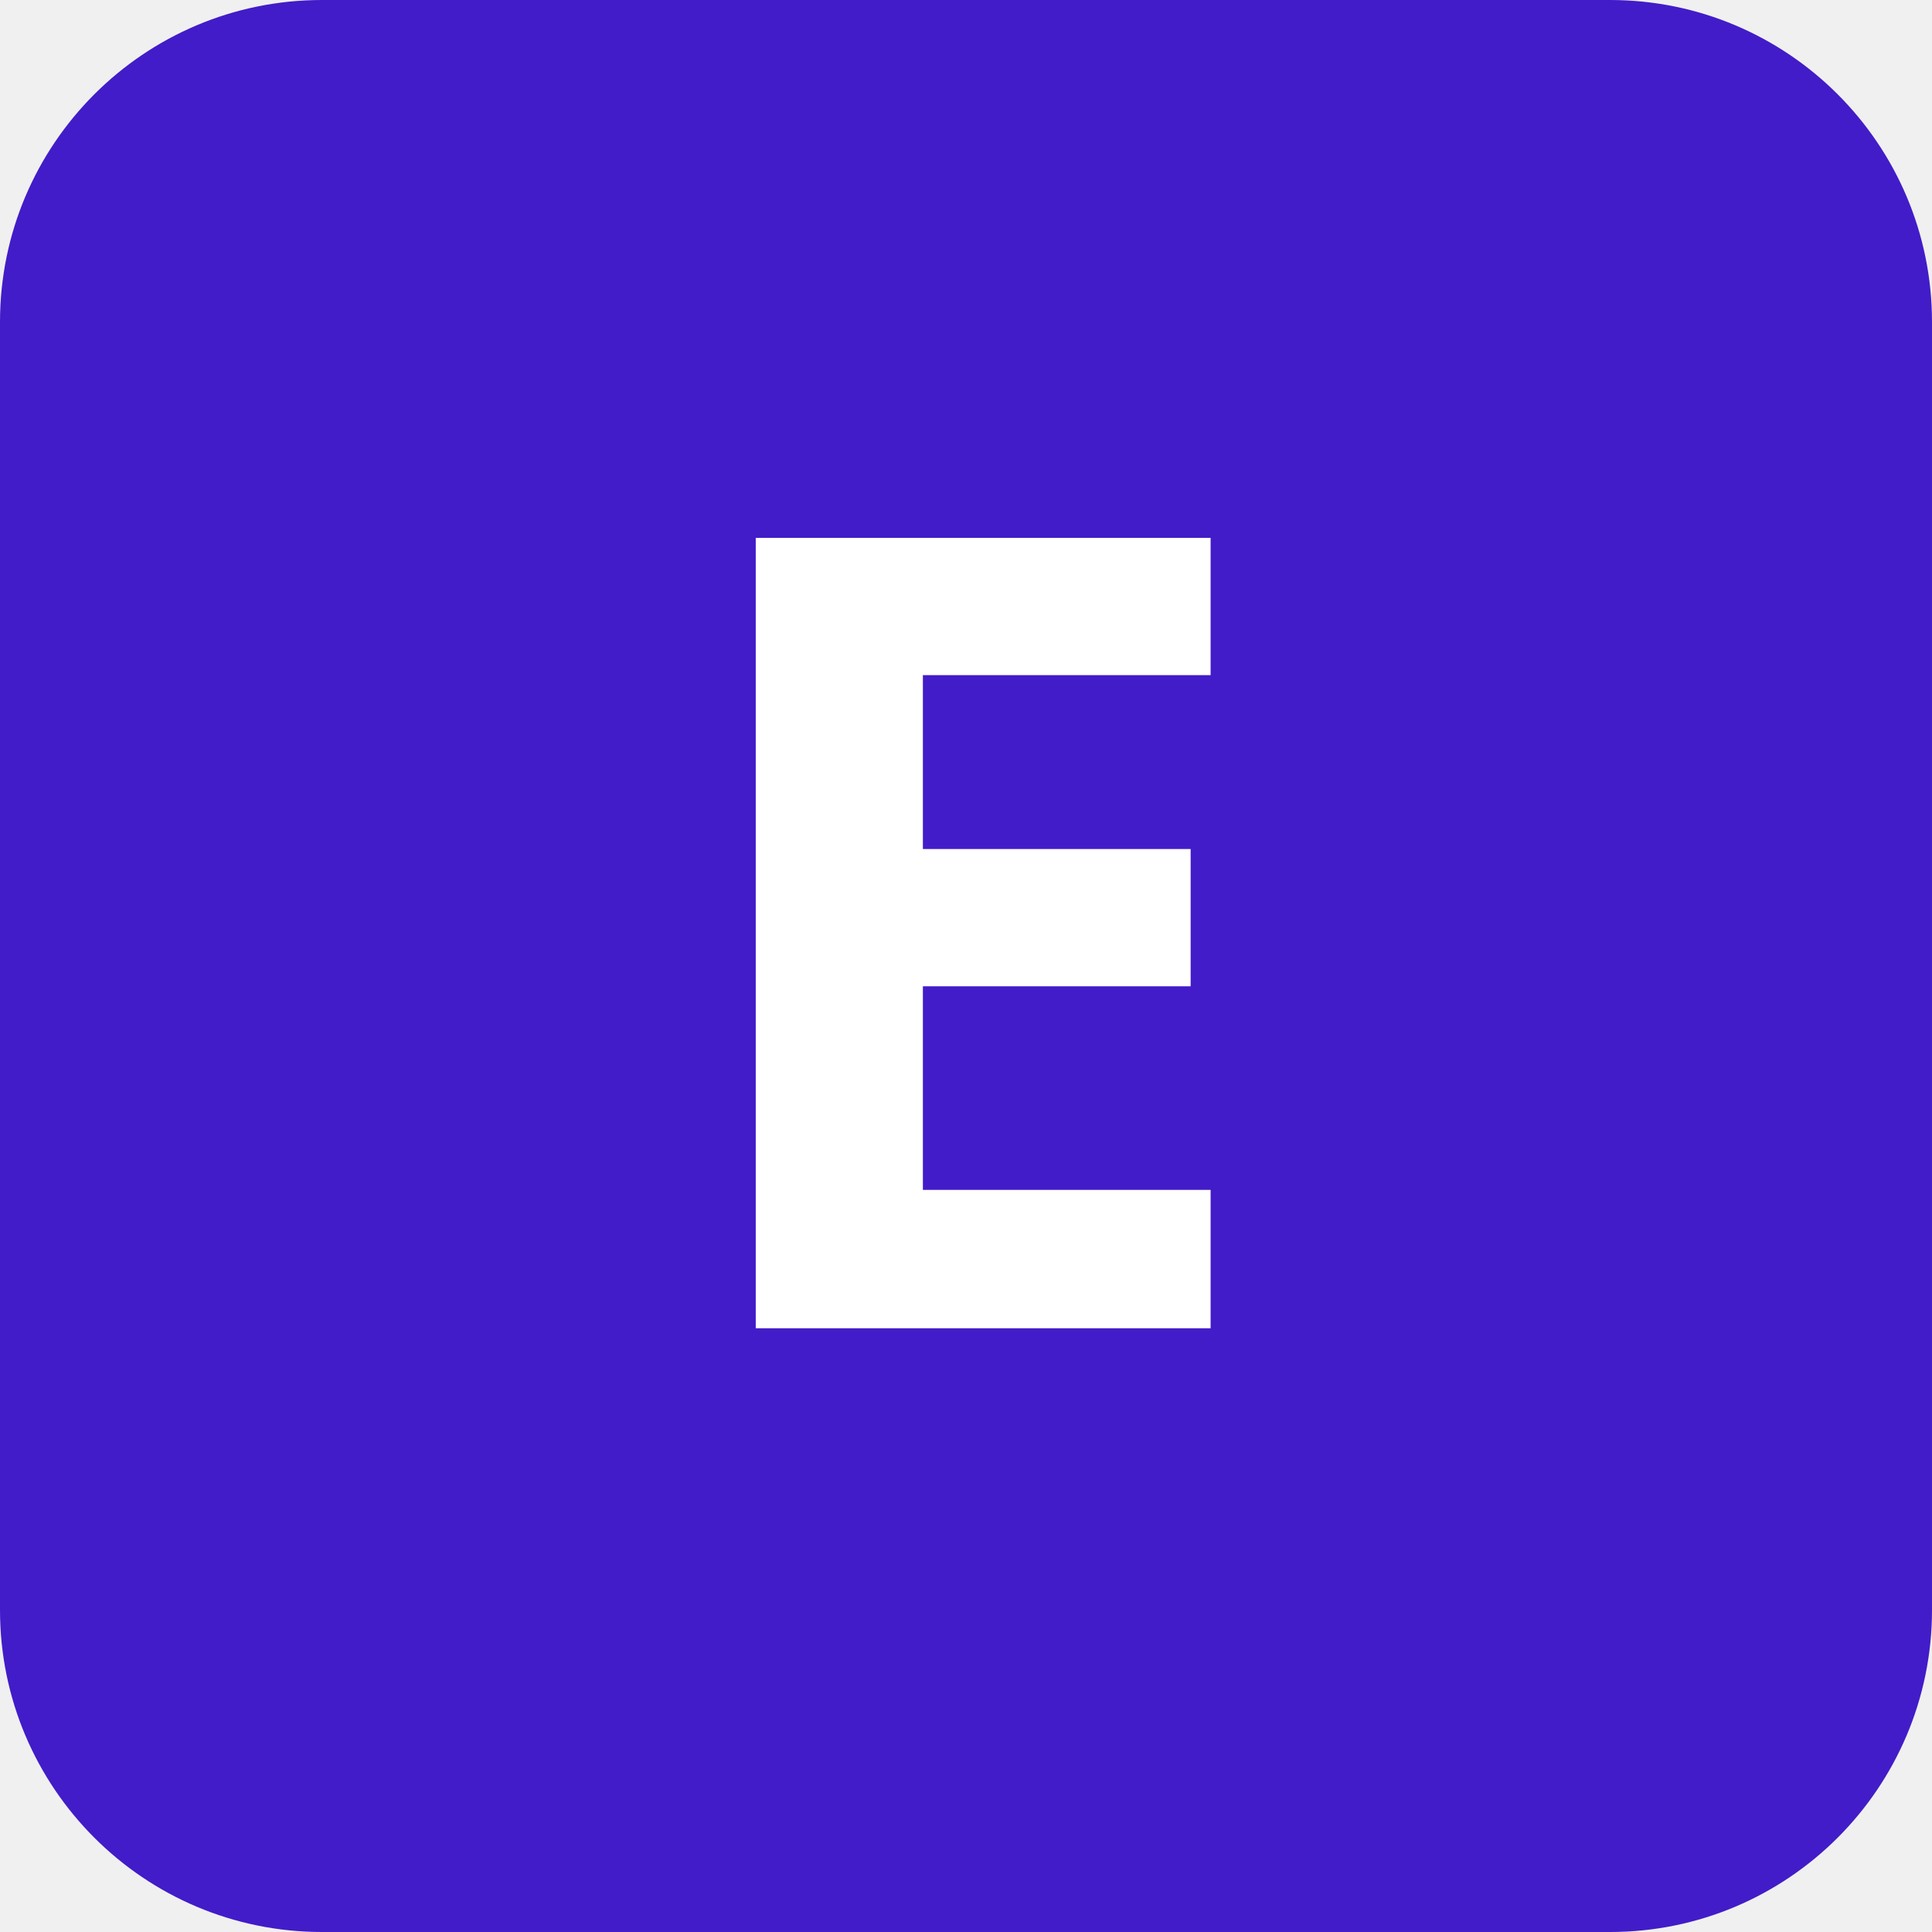
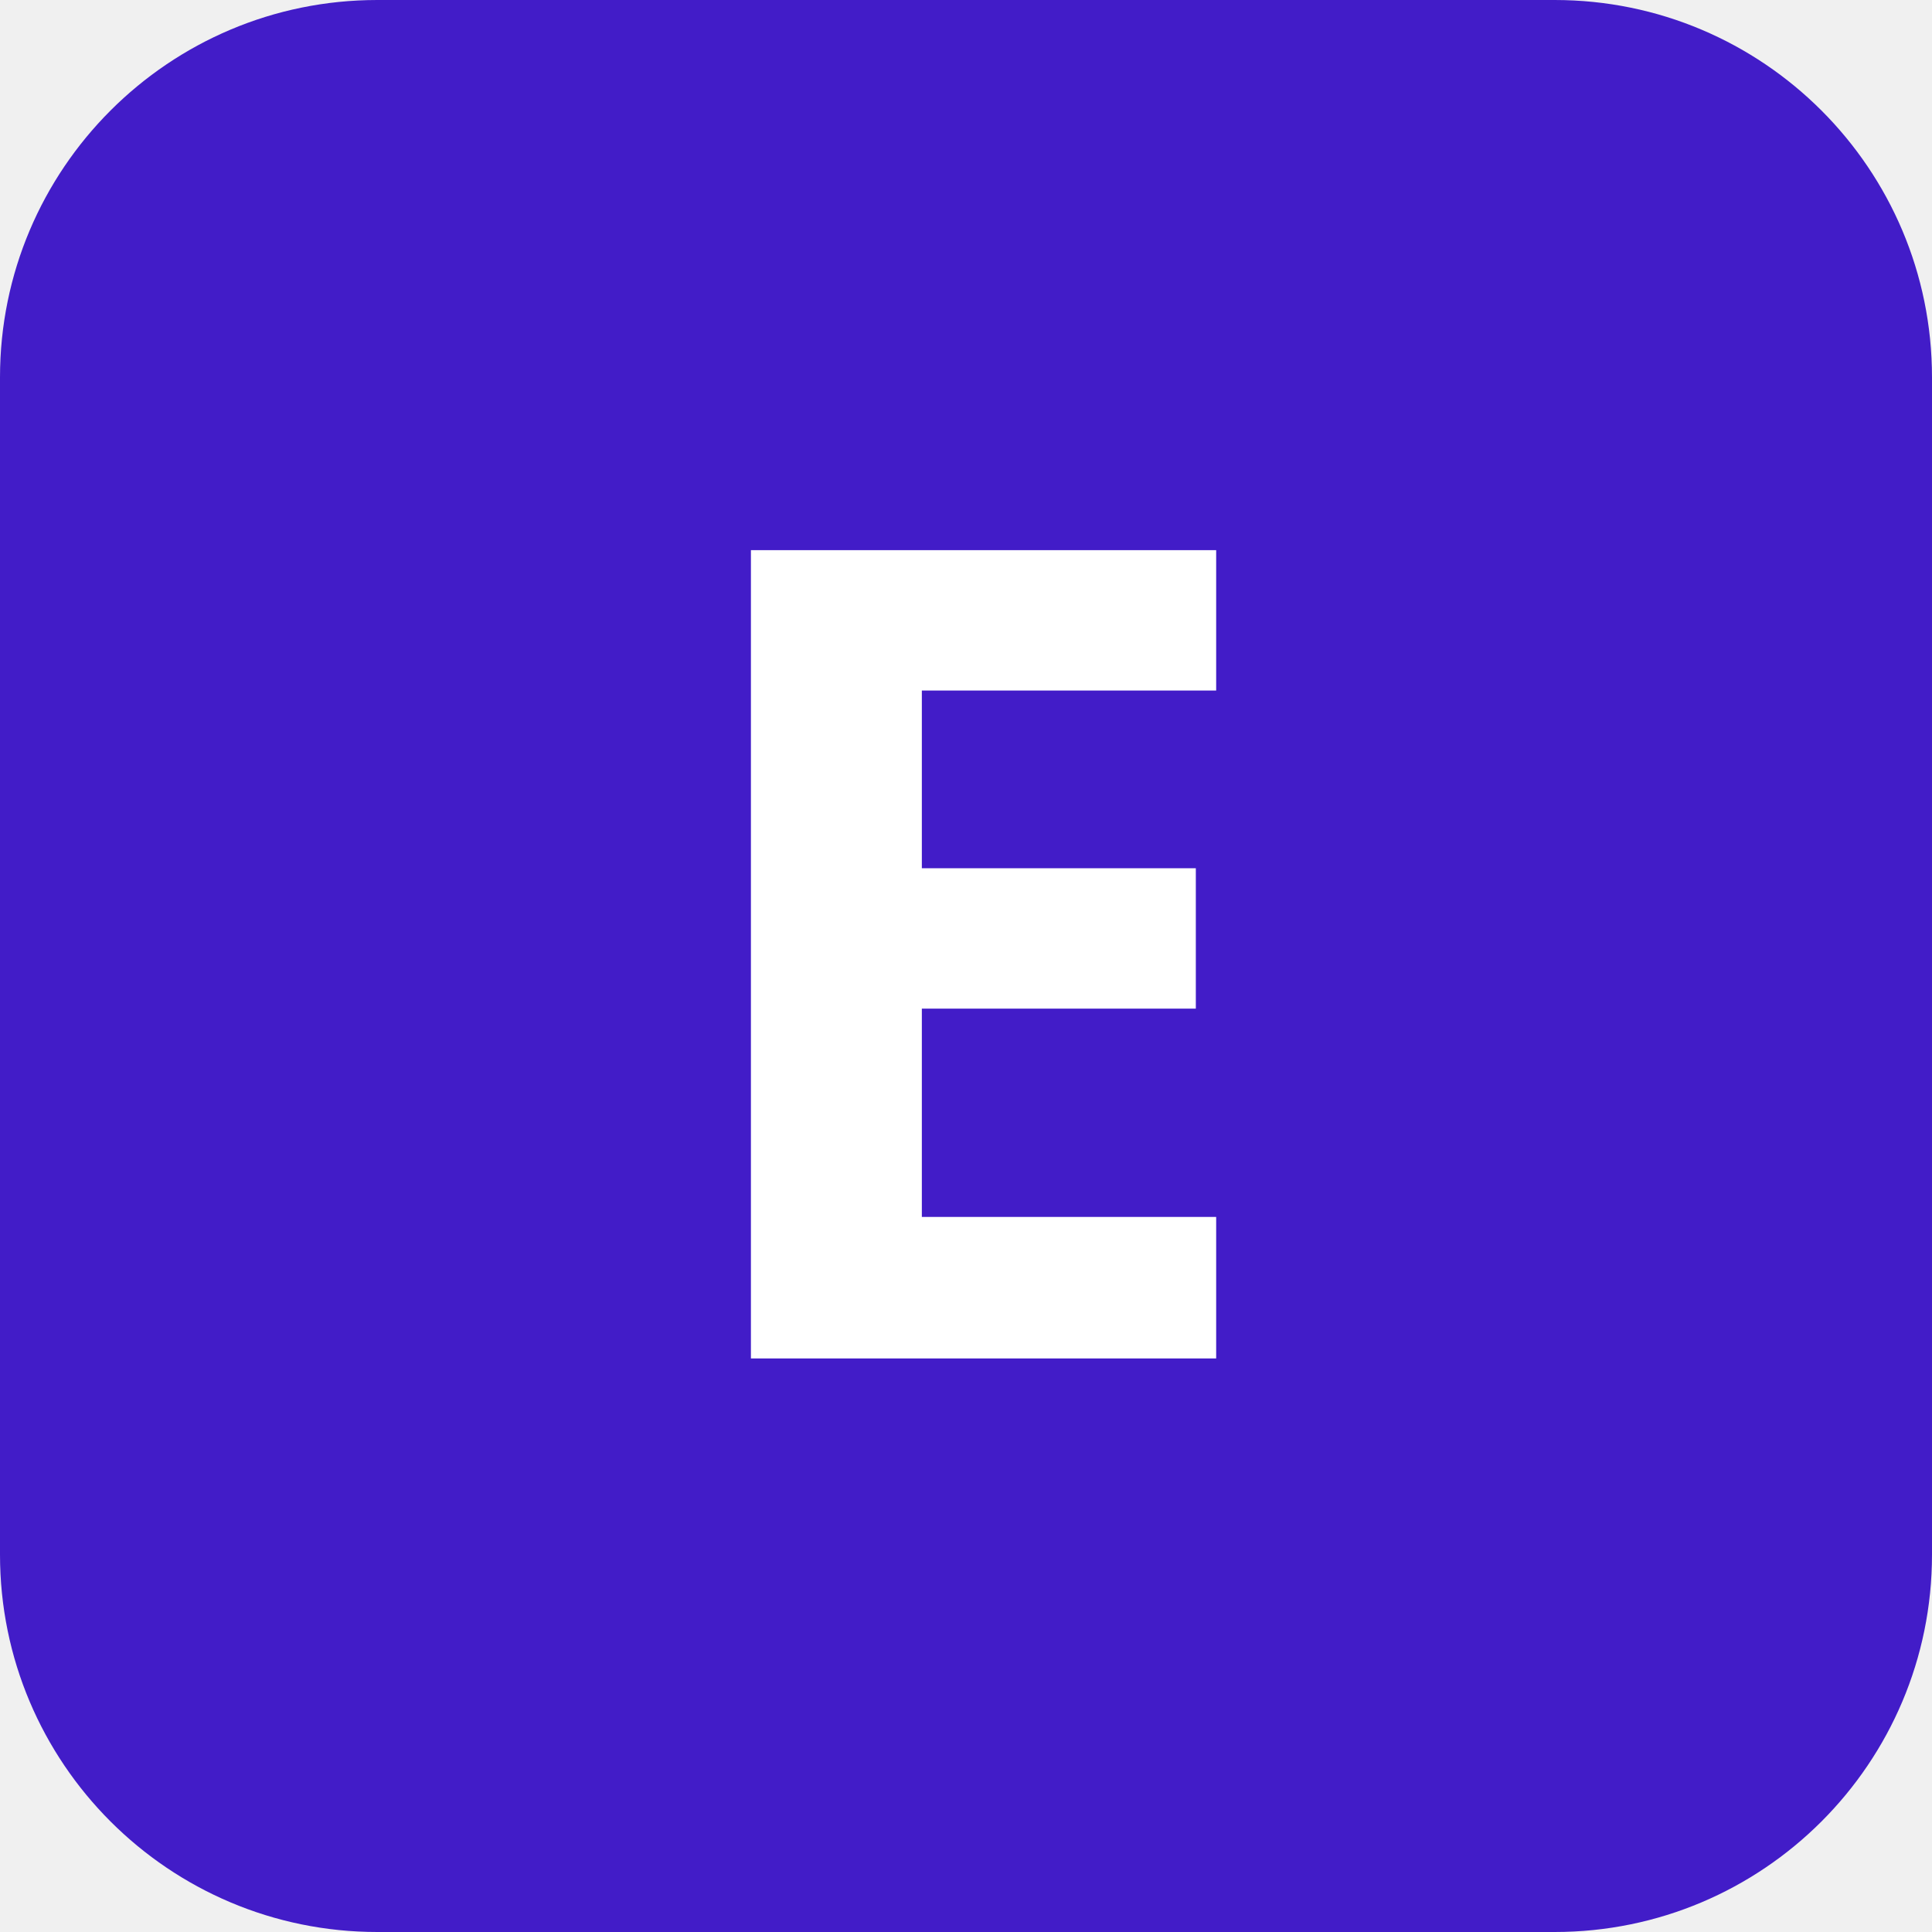
- <svg xmlns="http://www.w3.org/2000/svg" viewBox="0 0 192 192">
-   <rect width="192" height="192" rx="32" fill="#421cc8" />
-   <text x="96" y="132" font-size="110" font-weight="800" font-family="Manrope, sans-serif" text-anchor="middle" fill="white">E</text>
+ <svg xmlns="http://www.w3.org/2000/svg" viewBox="0 0 512 512">
+   <rect width="512" height="512" rx="100" fill="#421cc8" />
+   <text x="256" y="360" font-size="300" font-weight="800" font-family="sans-serif" text-anchor="middle" fill="white">E</text>
</svg>
